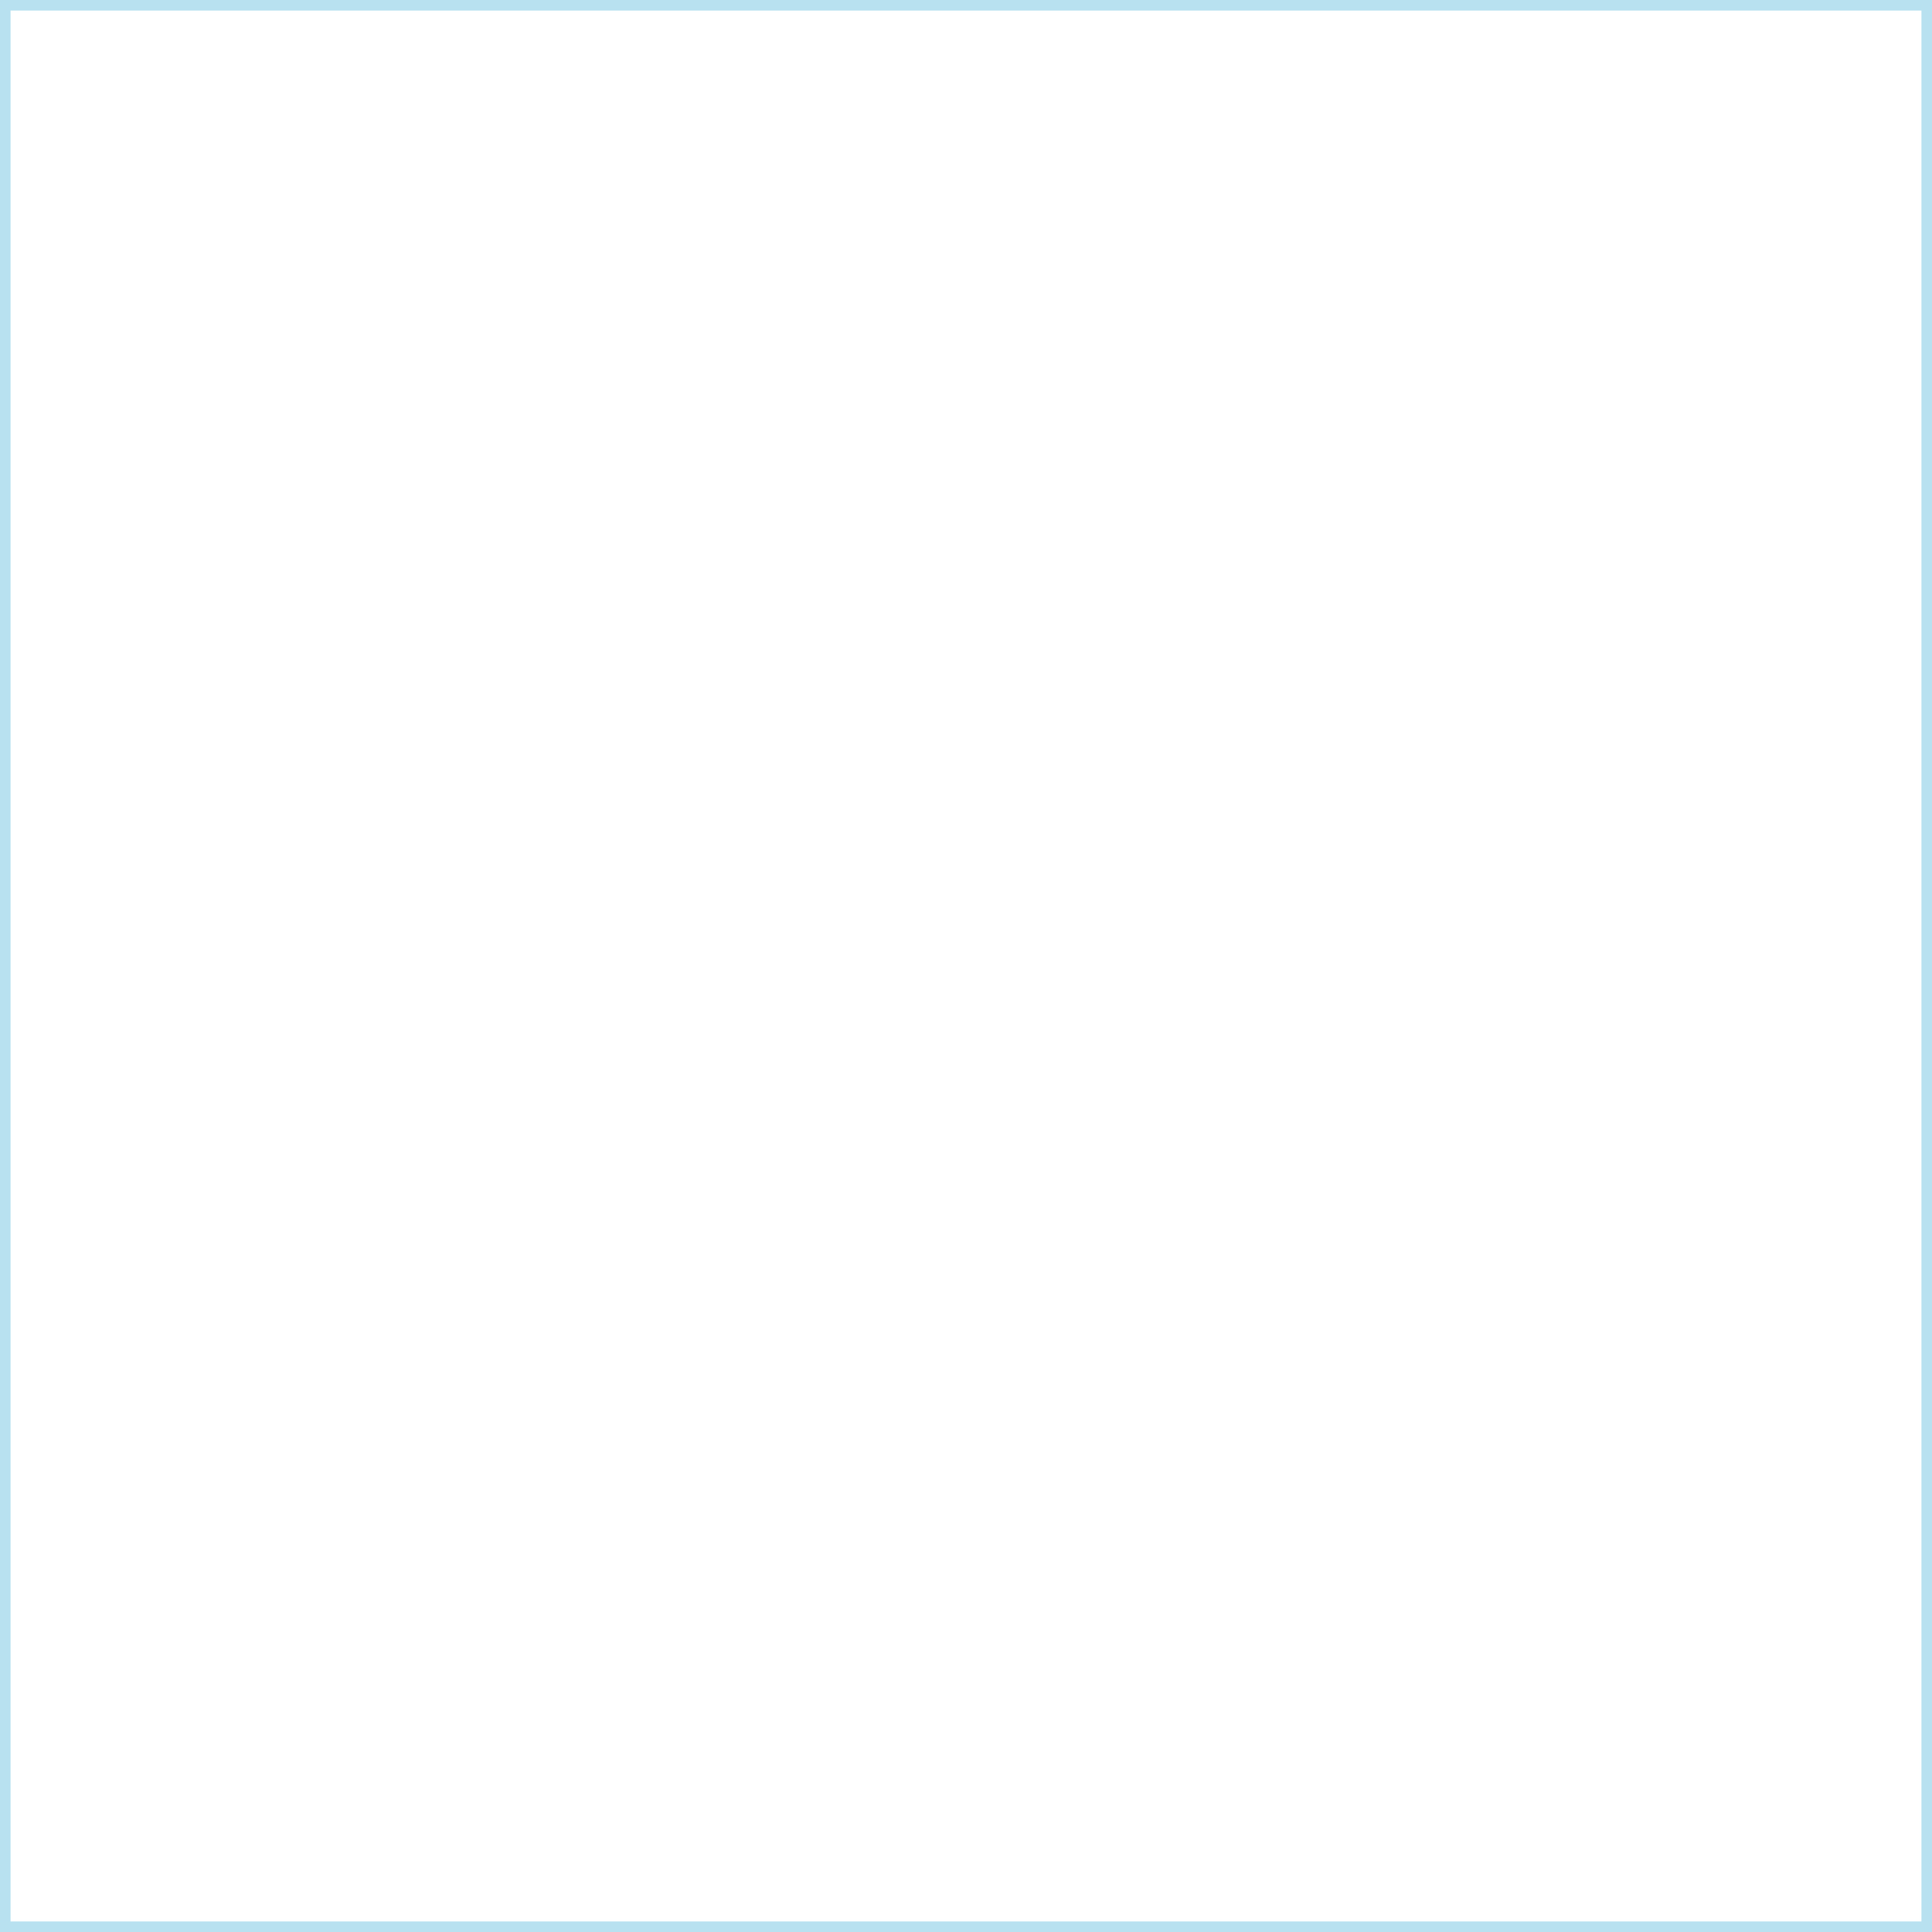
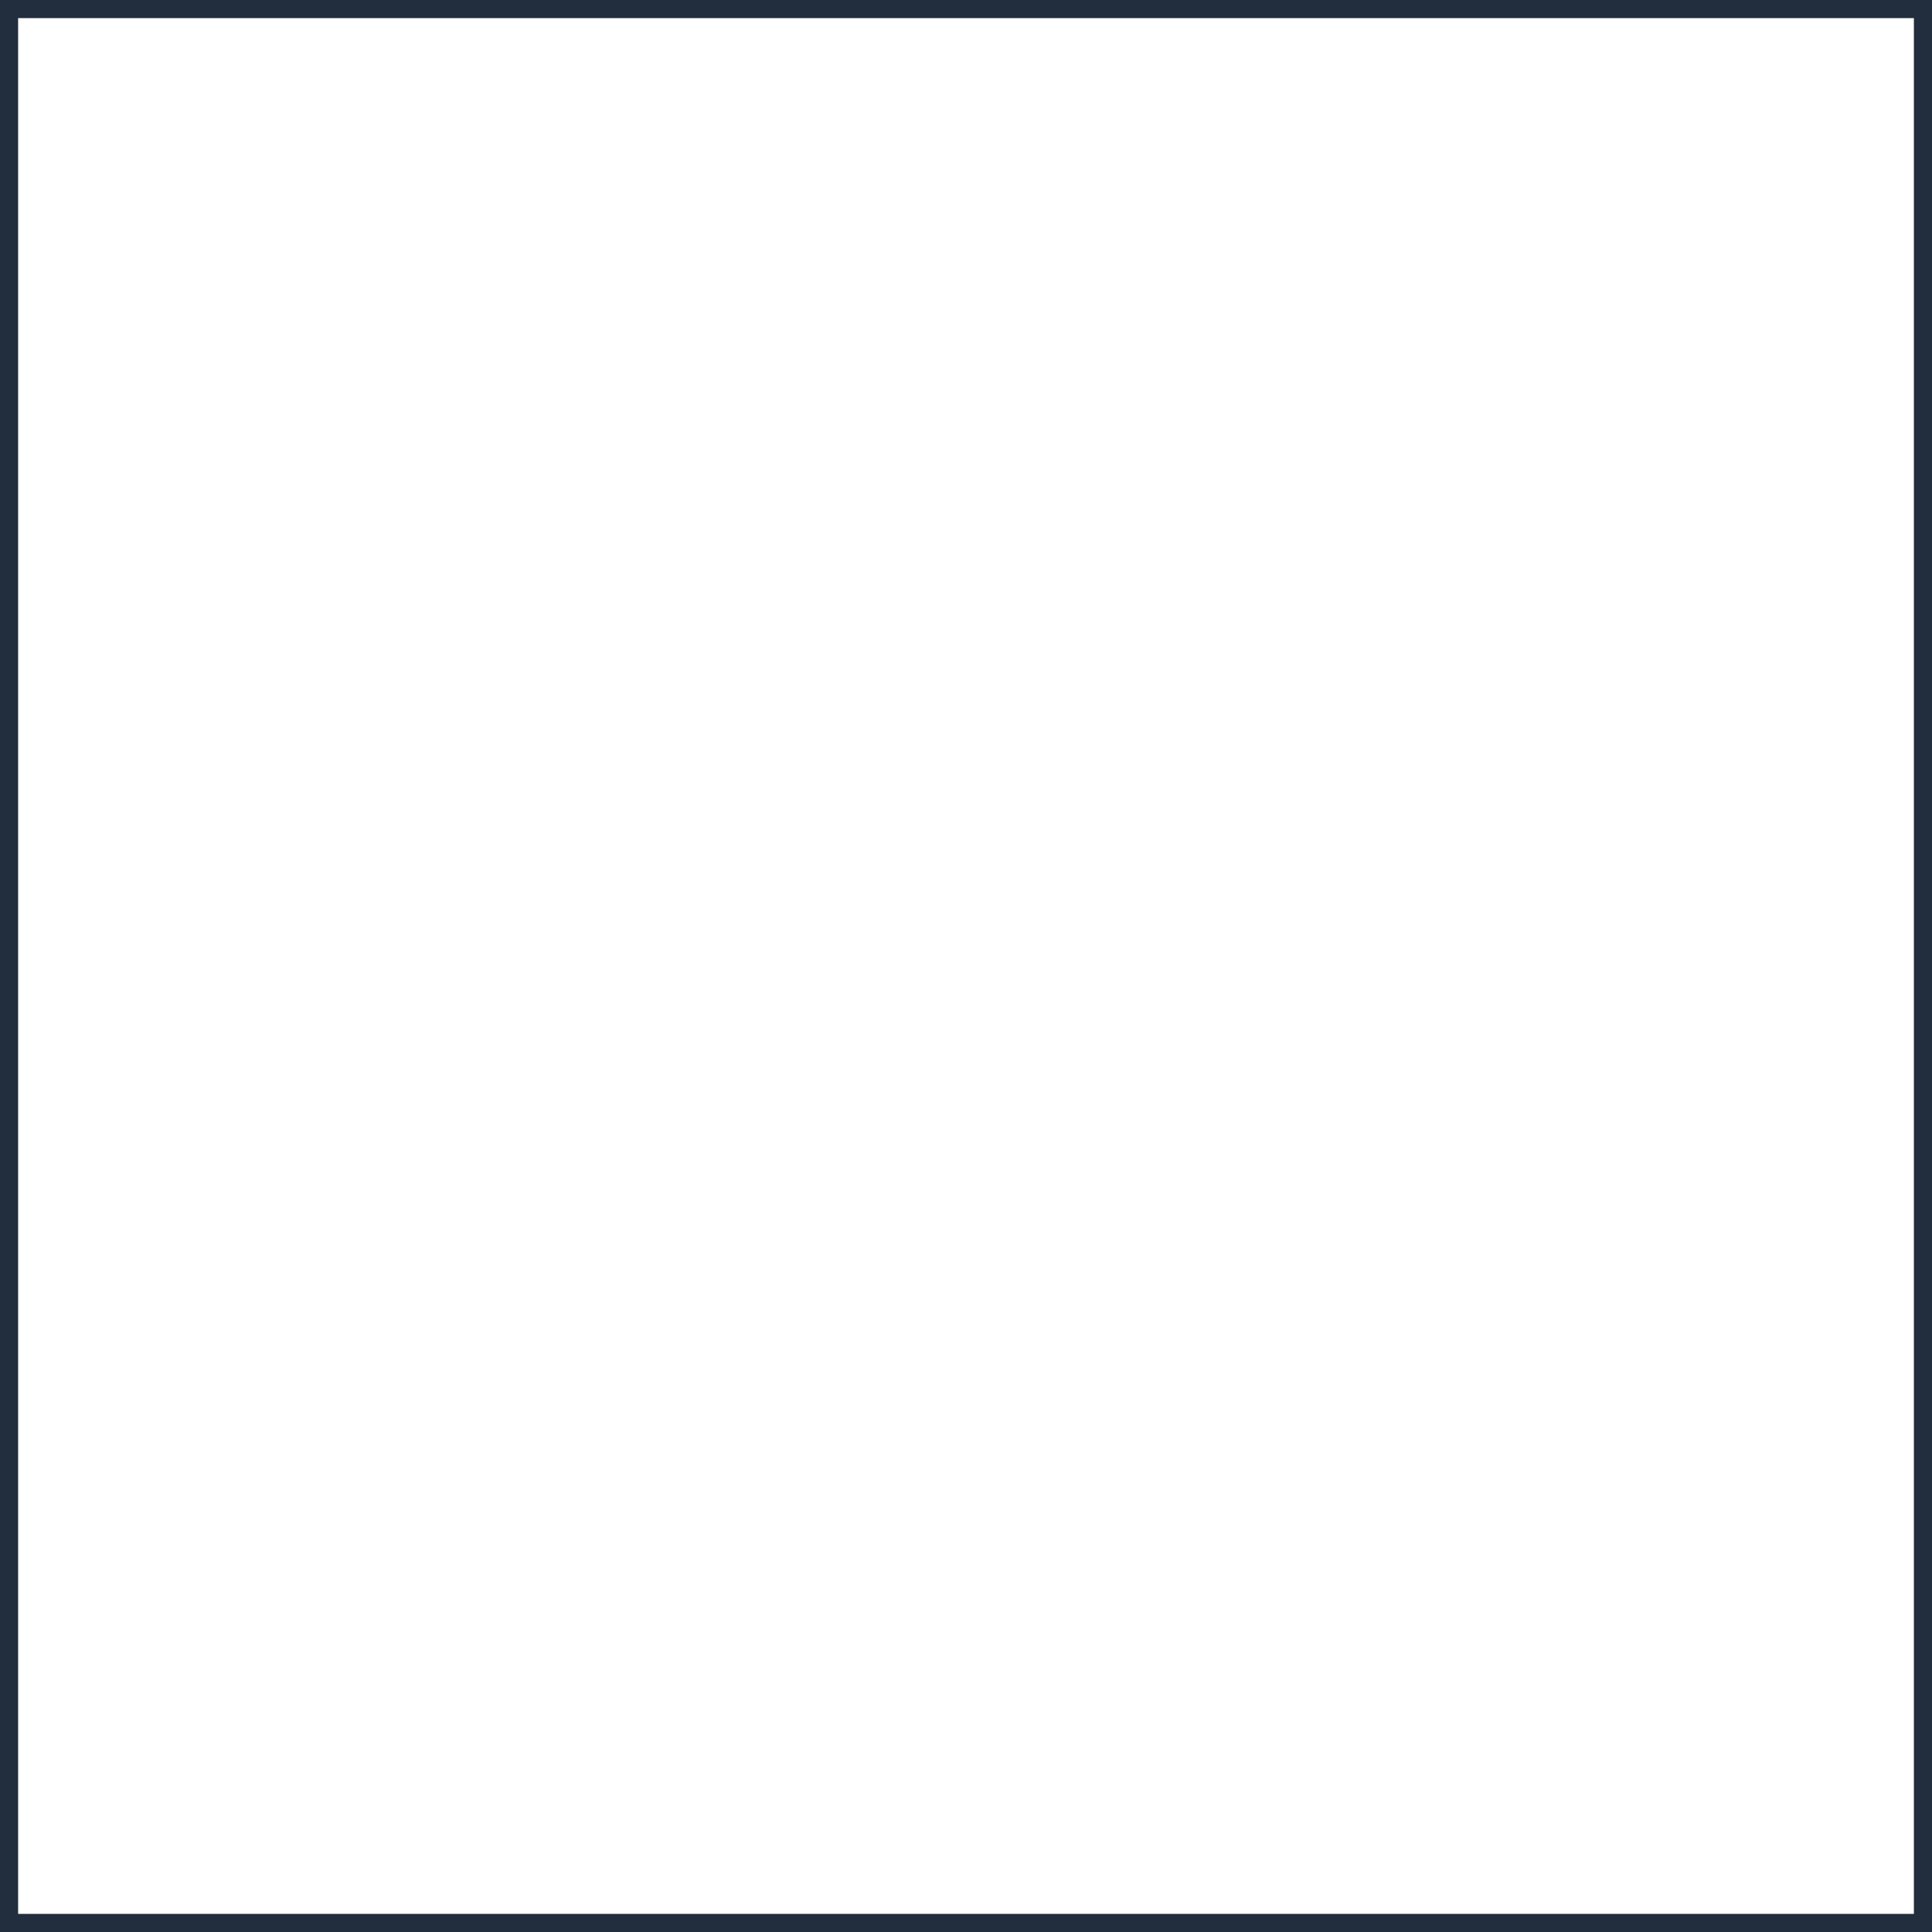
<svg xmlns="http://www.w3.org/2000/svg" id="partysquare" viewBox="0 0 320 320" role="img" aria-label="The party's square — empty by design">
-   <rect x="0" y="0" width="320" height="320" fill="none" stroke="#7ec8e3" stroke-width="3.5" opacity="0.55" />
+   <rect x="0" y="0" width="320" height="320" fill="none" stroke="#0a1628" stroke-width="6" opacity="0.9" />
</svg>
